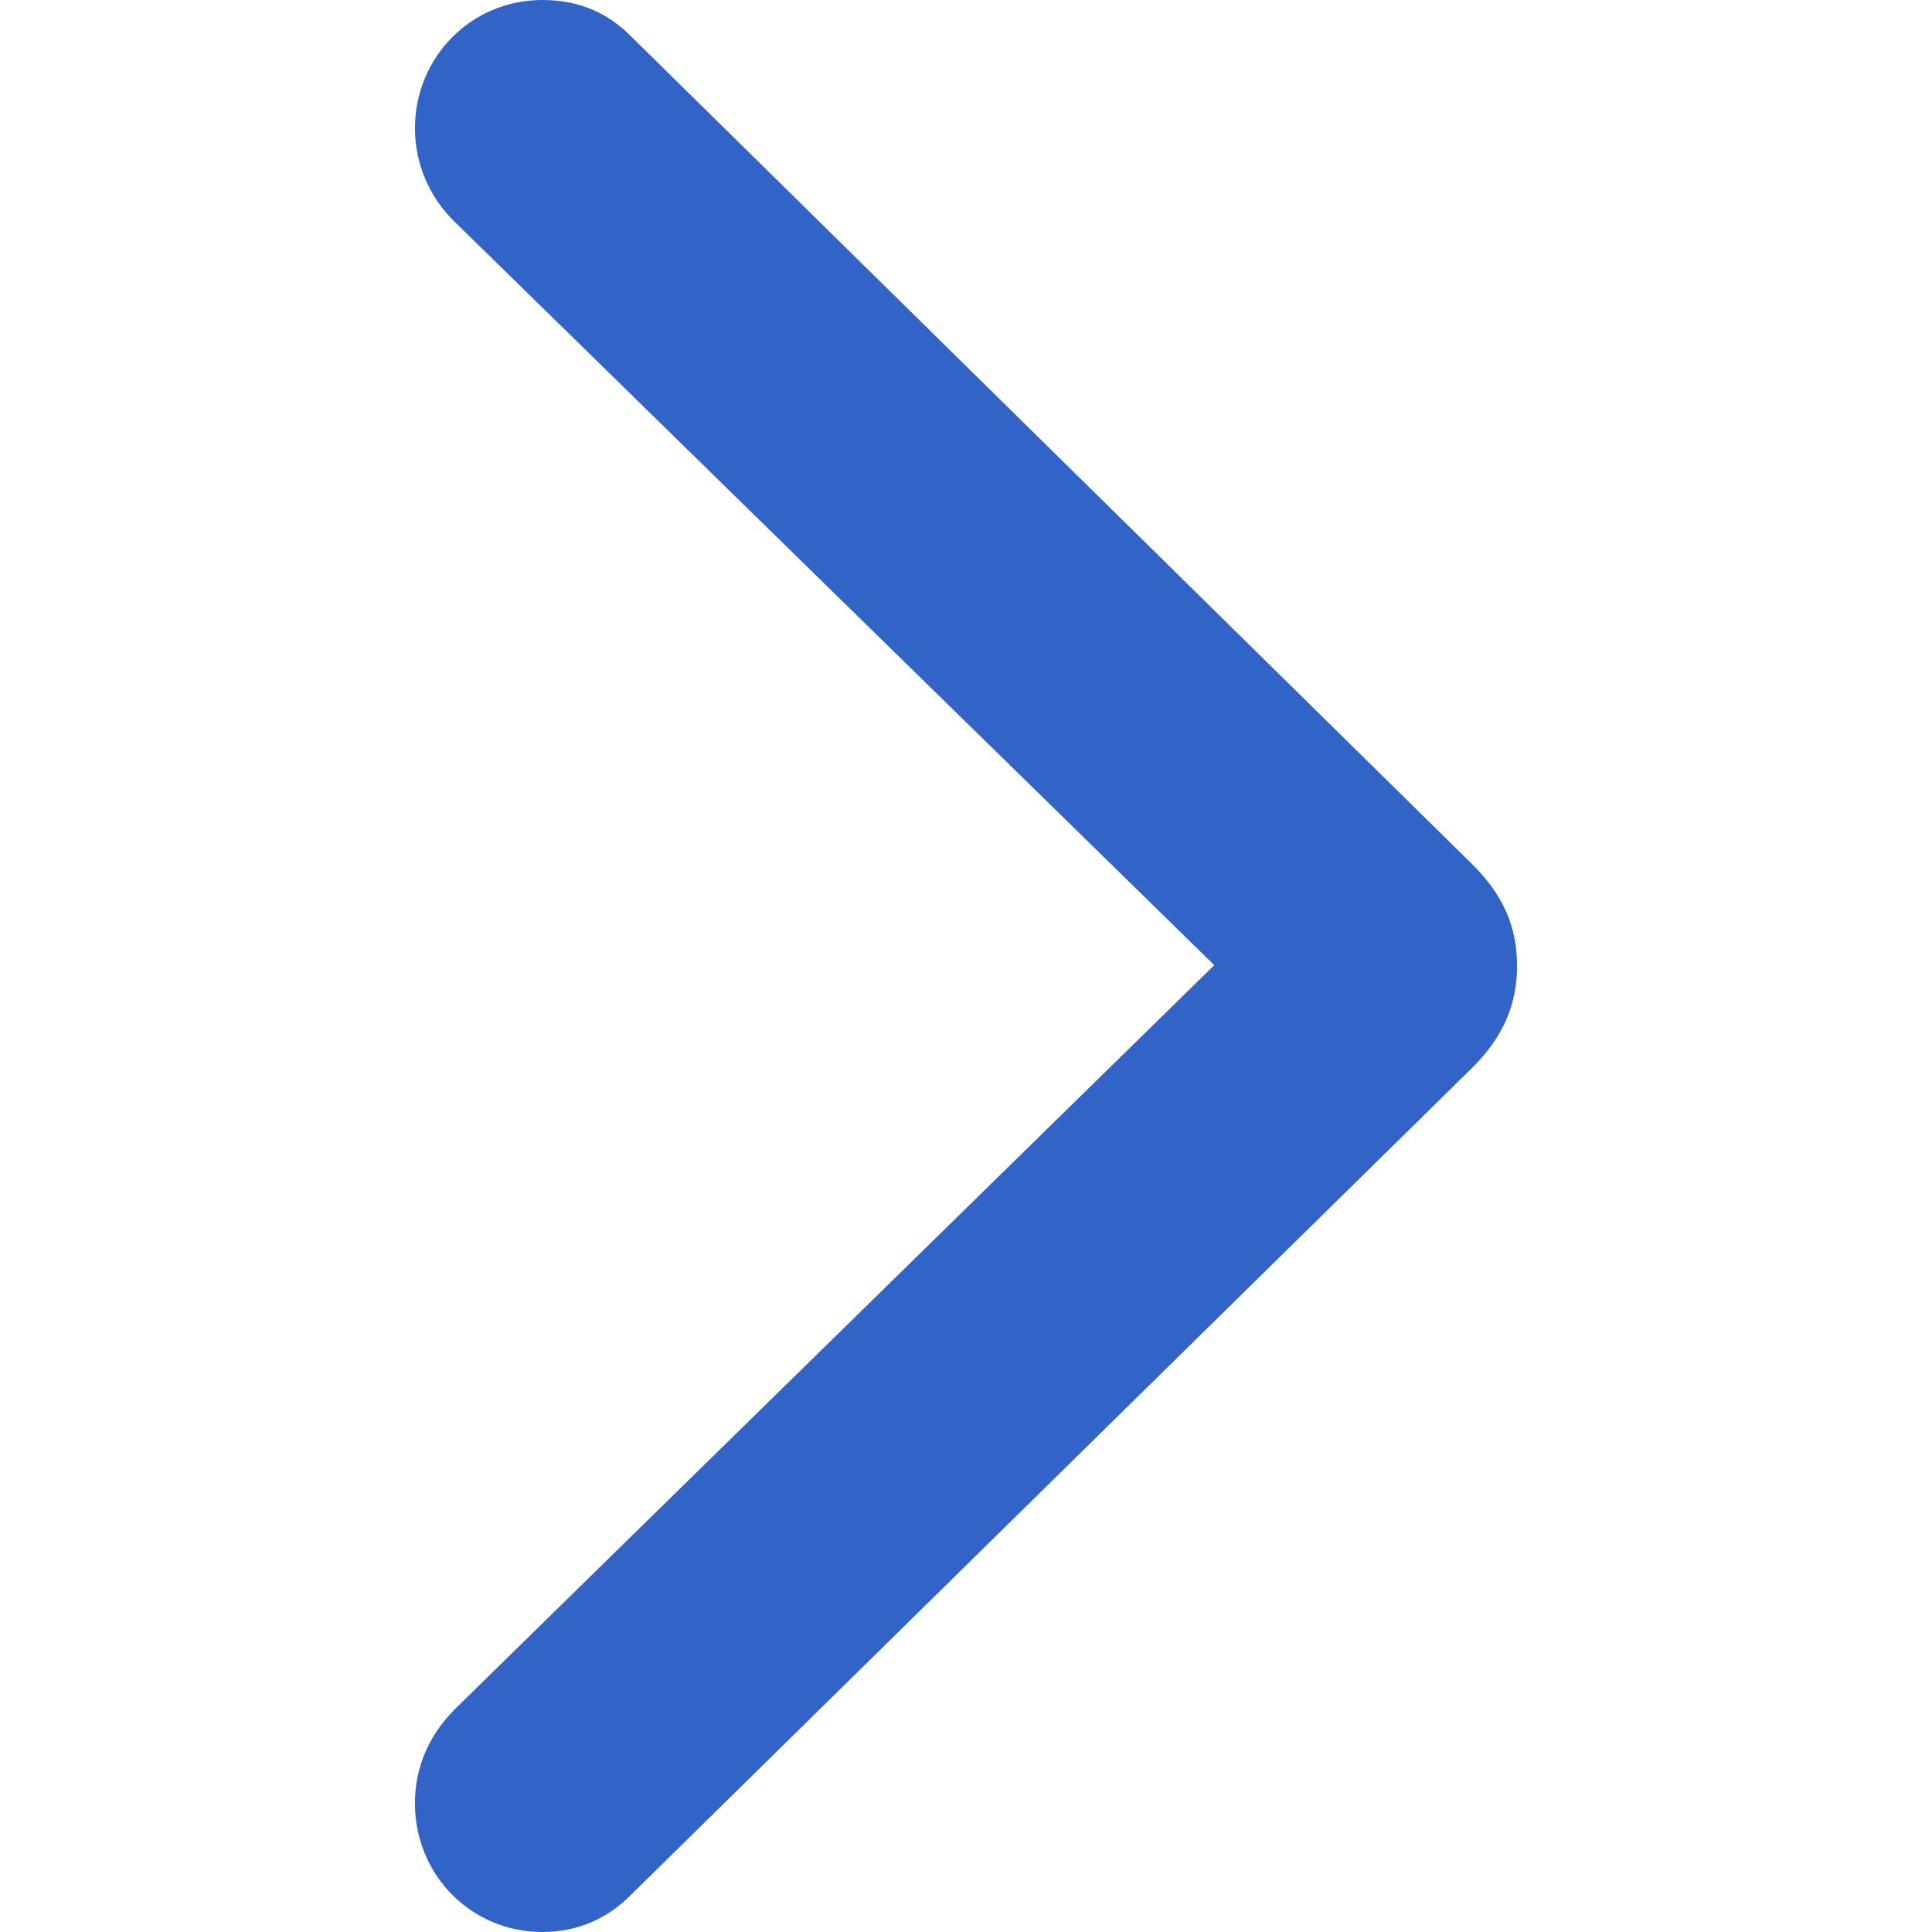
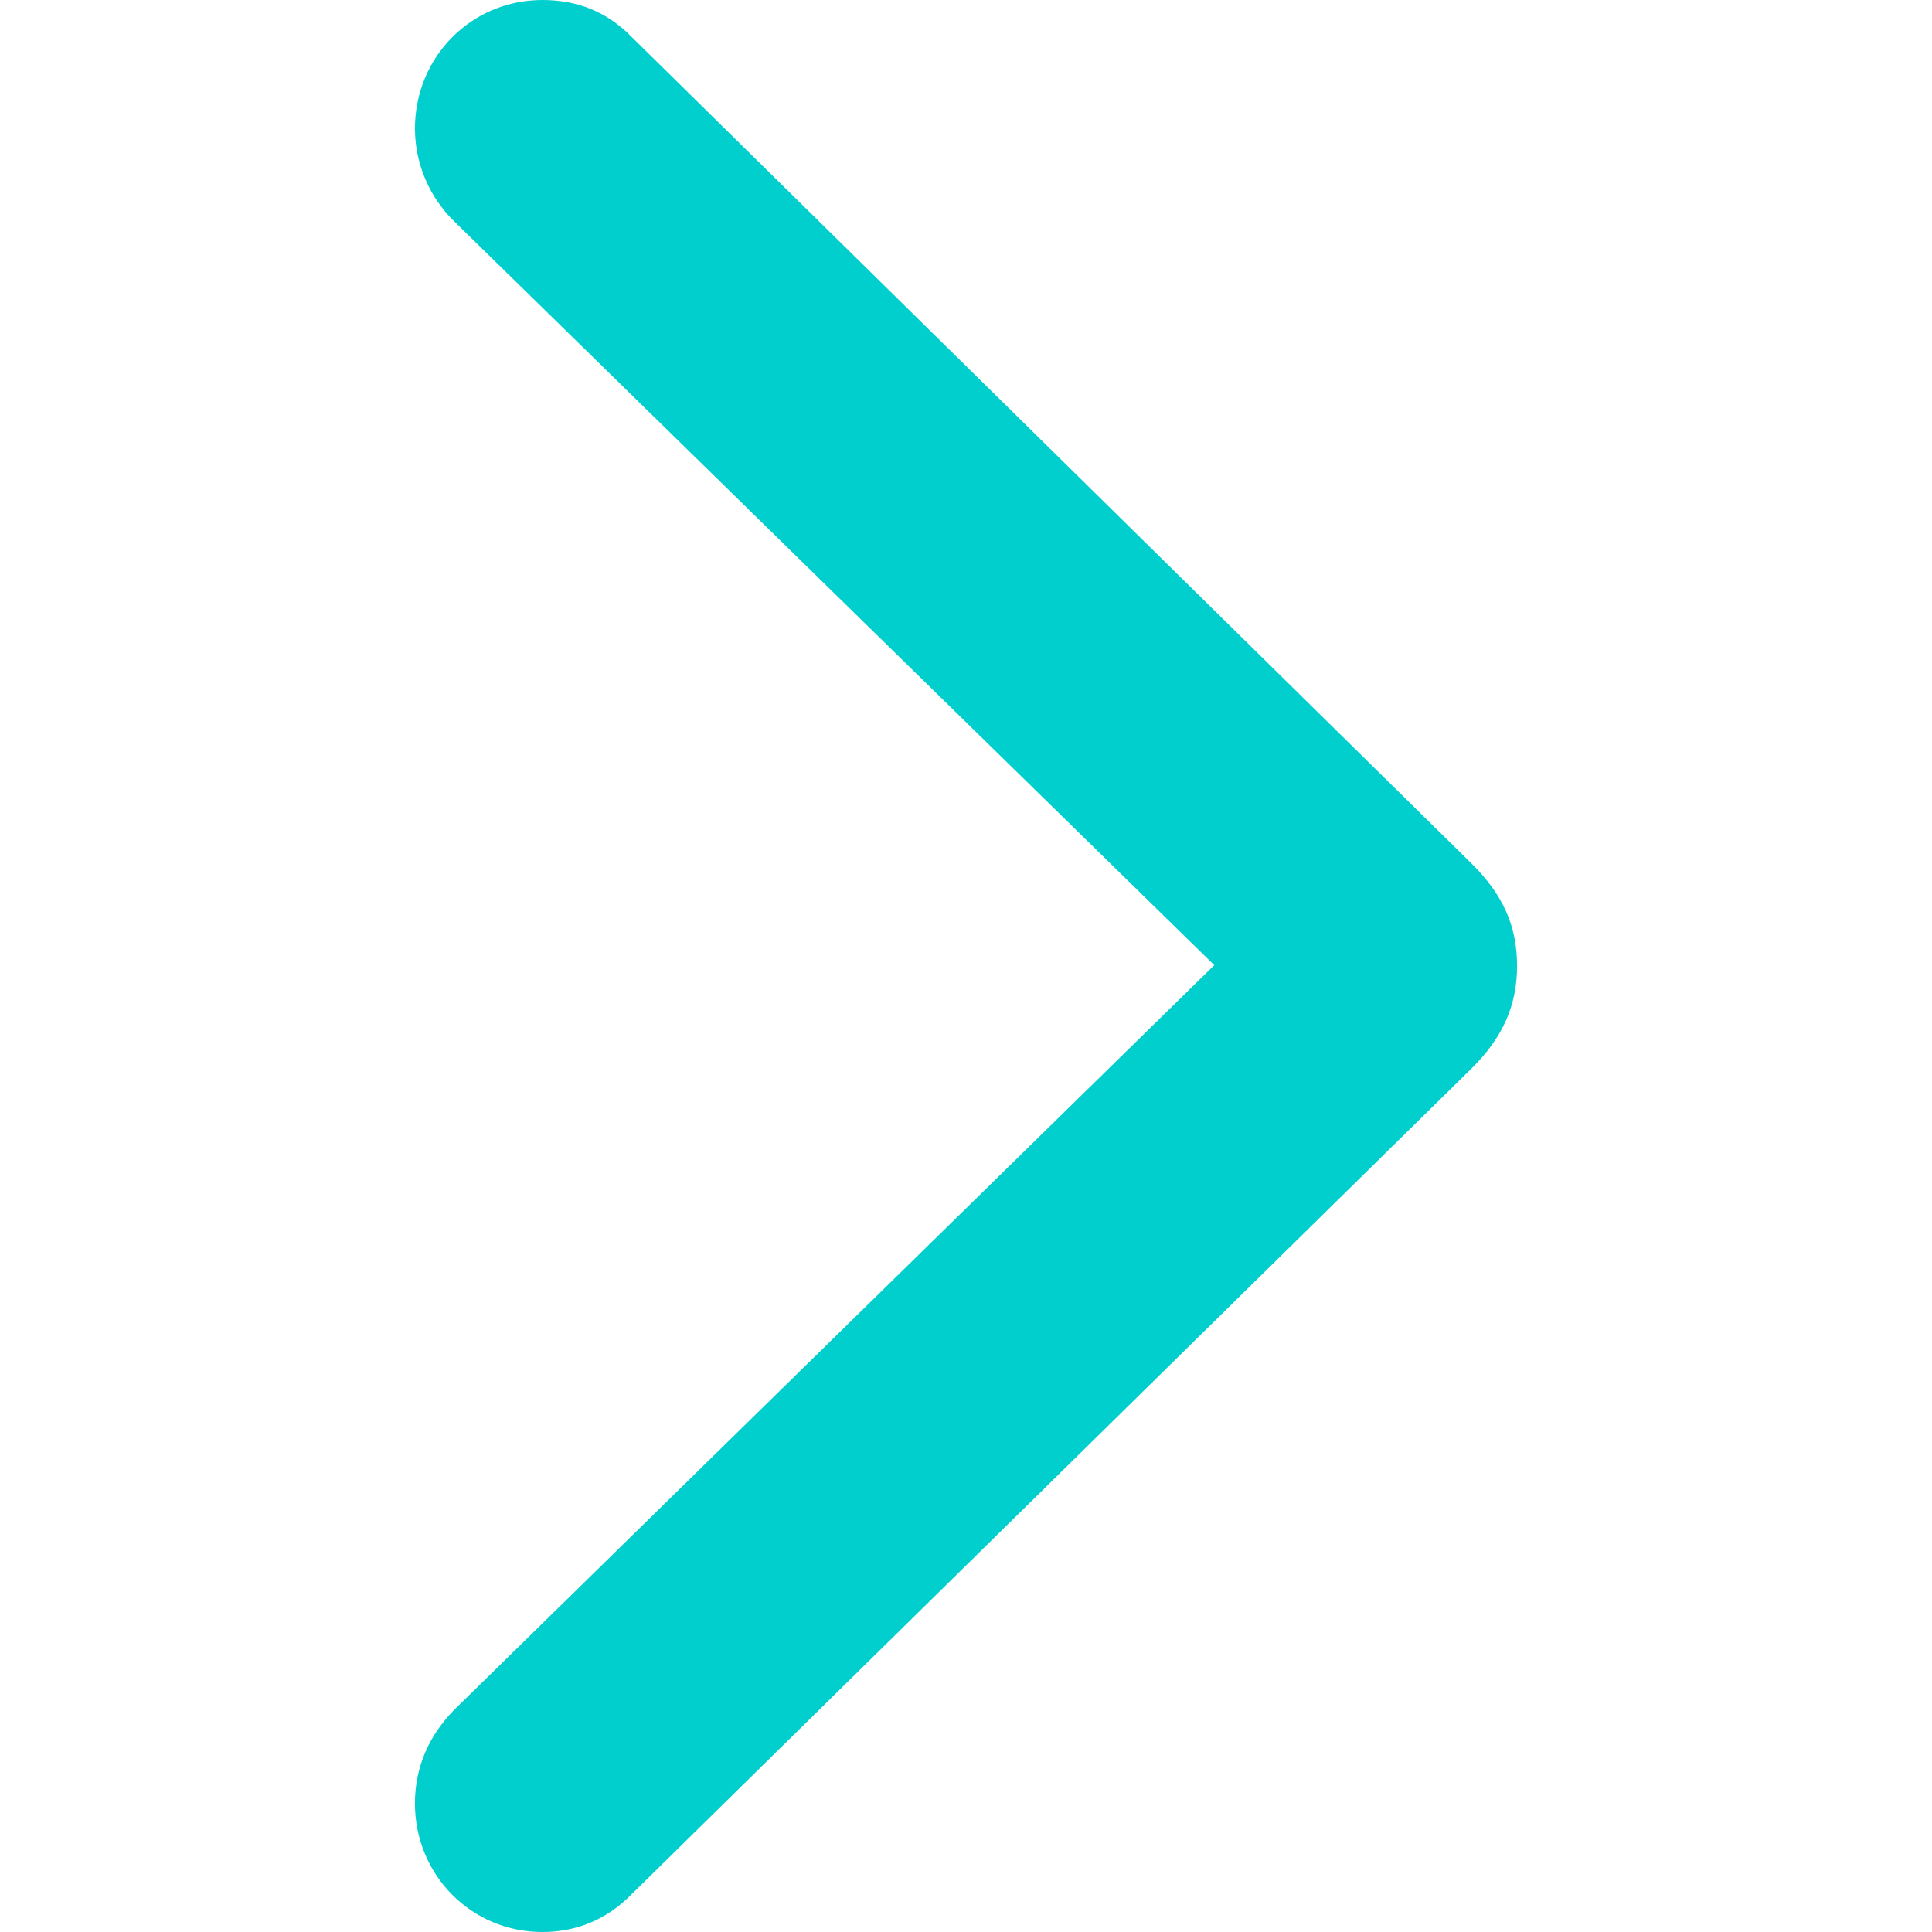
<svg xmlns="http://www.w3.org/2000/svg" viewBox="0 0 1024 1024">
-   <path d="M780.07,457.82,334.62,19.41C321.73,6.32,306.17,0,287.5,0c-37.79,0-67.57,30.25-67.57,68.18a68.91,68.91,0,0,0,20.89,49.21L643.59,511.55,240.82,906.16c-13.33,13.54-20.89,30.25-20.89,49.66,0,37.93,29.78,68.18,67.57,68.18,18.23,0,34.23-6.77,47.12-19.87L780.07,566.18c16.44-16.25,24-33.41,24-54.18C804.07,490.78,796.51,474.07,780.07,457.82Z" style="fill:#3264c8;" />
+   <path d="M780.07,457.82,334.62,19.41C321.73,6.32,306.17,0,287.5,0c-37.79,0-67.57,30.25-67.57,68.18a68.91,68.91,0,0,0,20.89,49.21L643.59,511.55,240.82,906.16c-13.33,13.54-20.89,30.25-20.89,49.66,0,37.93,29.78,68.18,67.57,68.18,18.23,0,34.23-6.77,47.12-19.87L780.07,566.18c16.44-16.25,24-33.41,24-54.18C804.07,490.78,796.51,474.07,780.07,457.82Z" style="fill:#00cfcd;" />
</svg>
